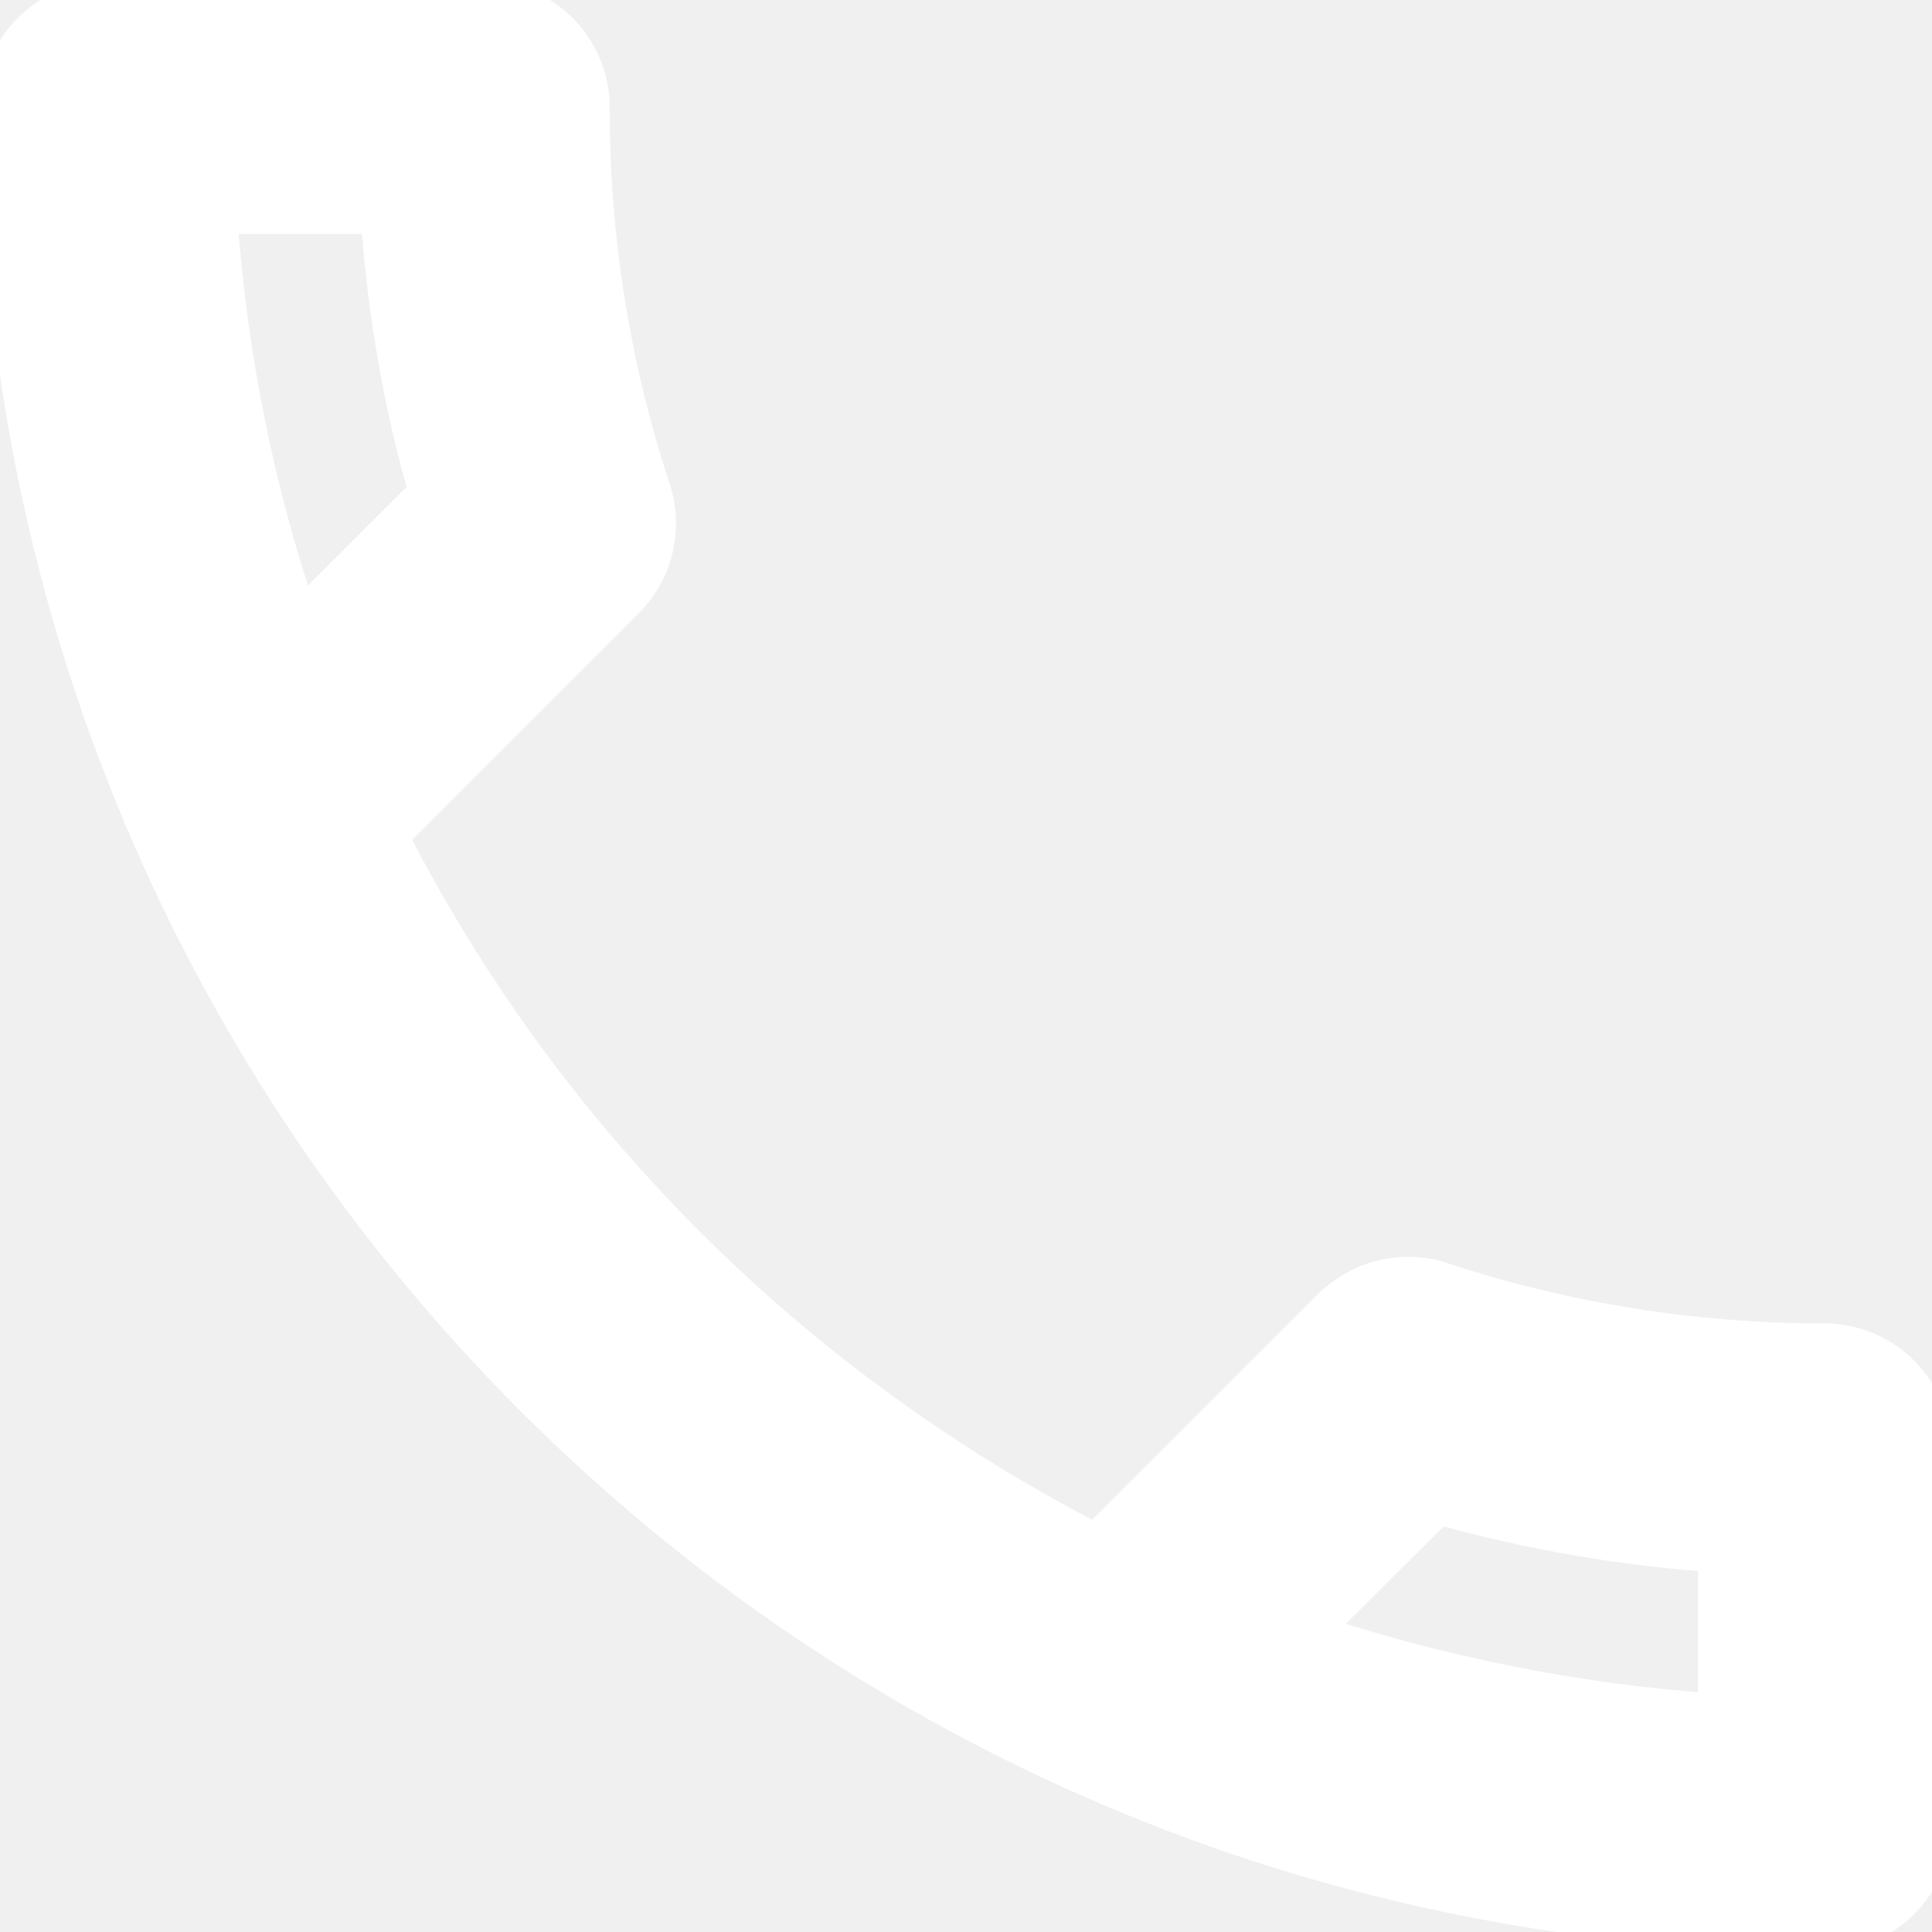
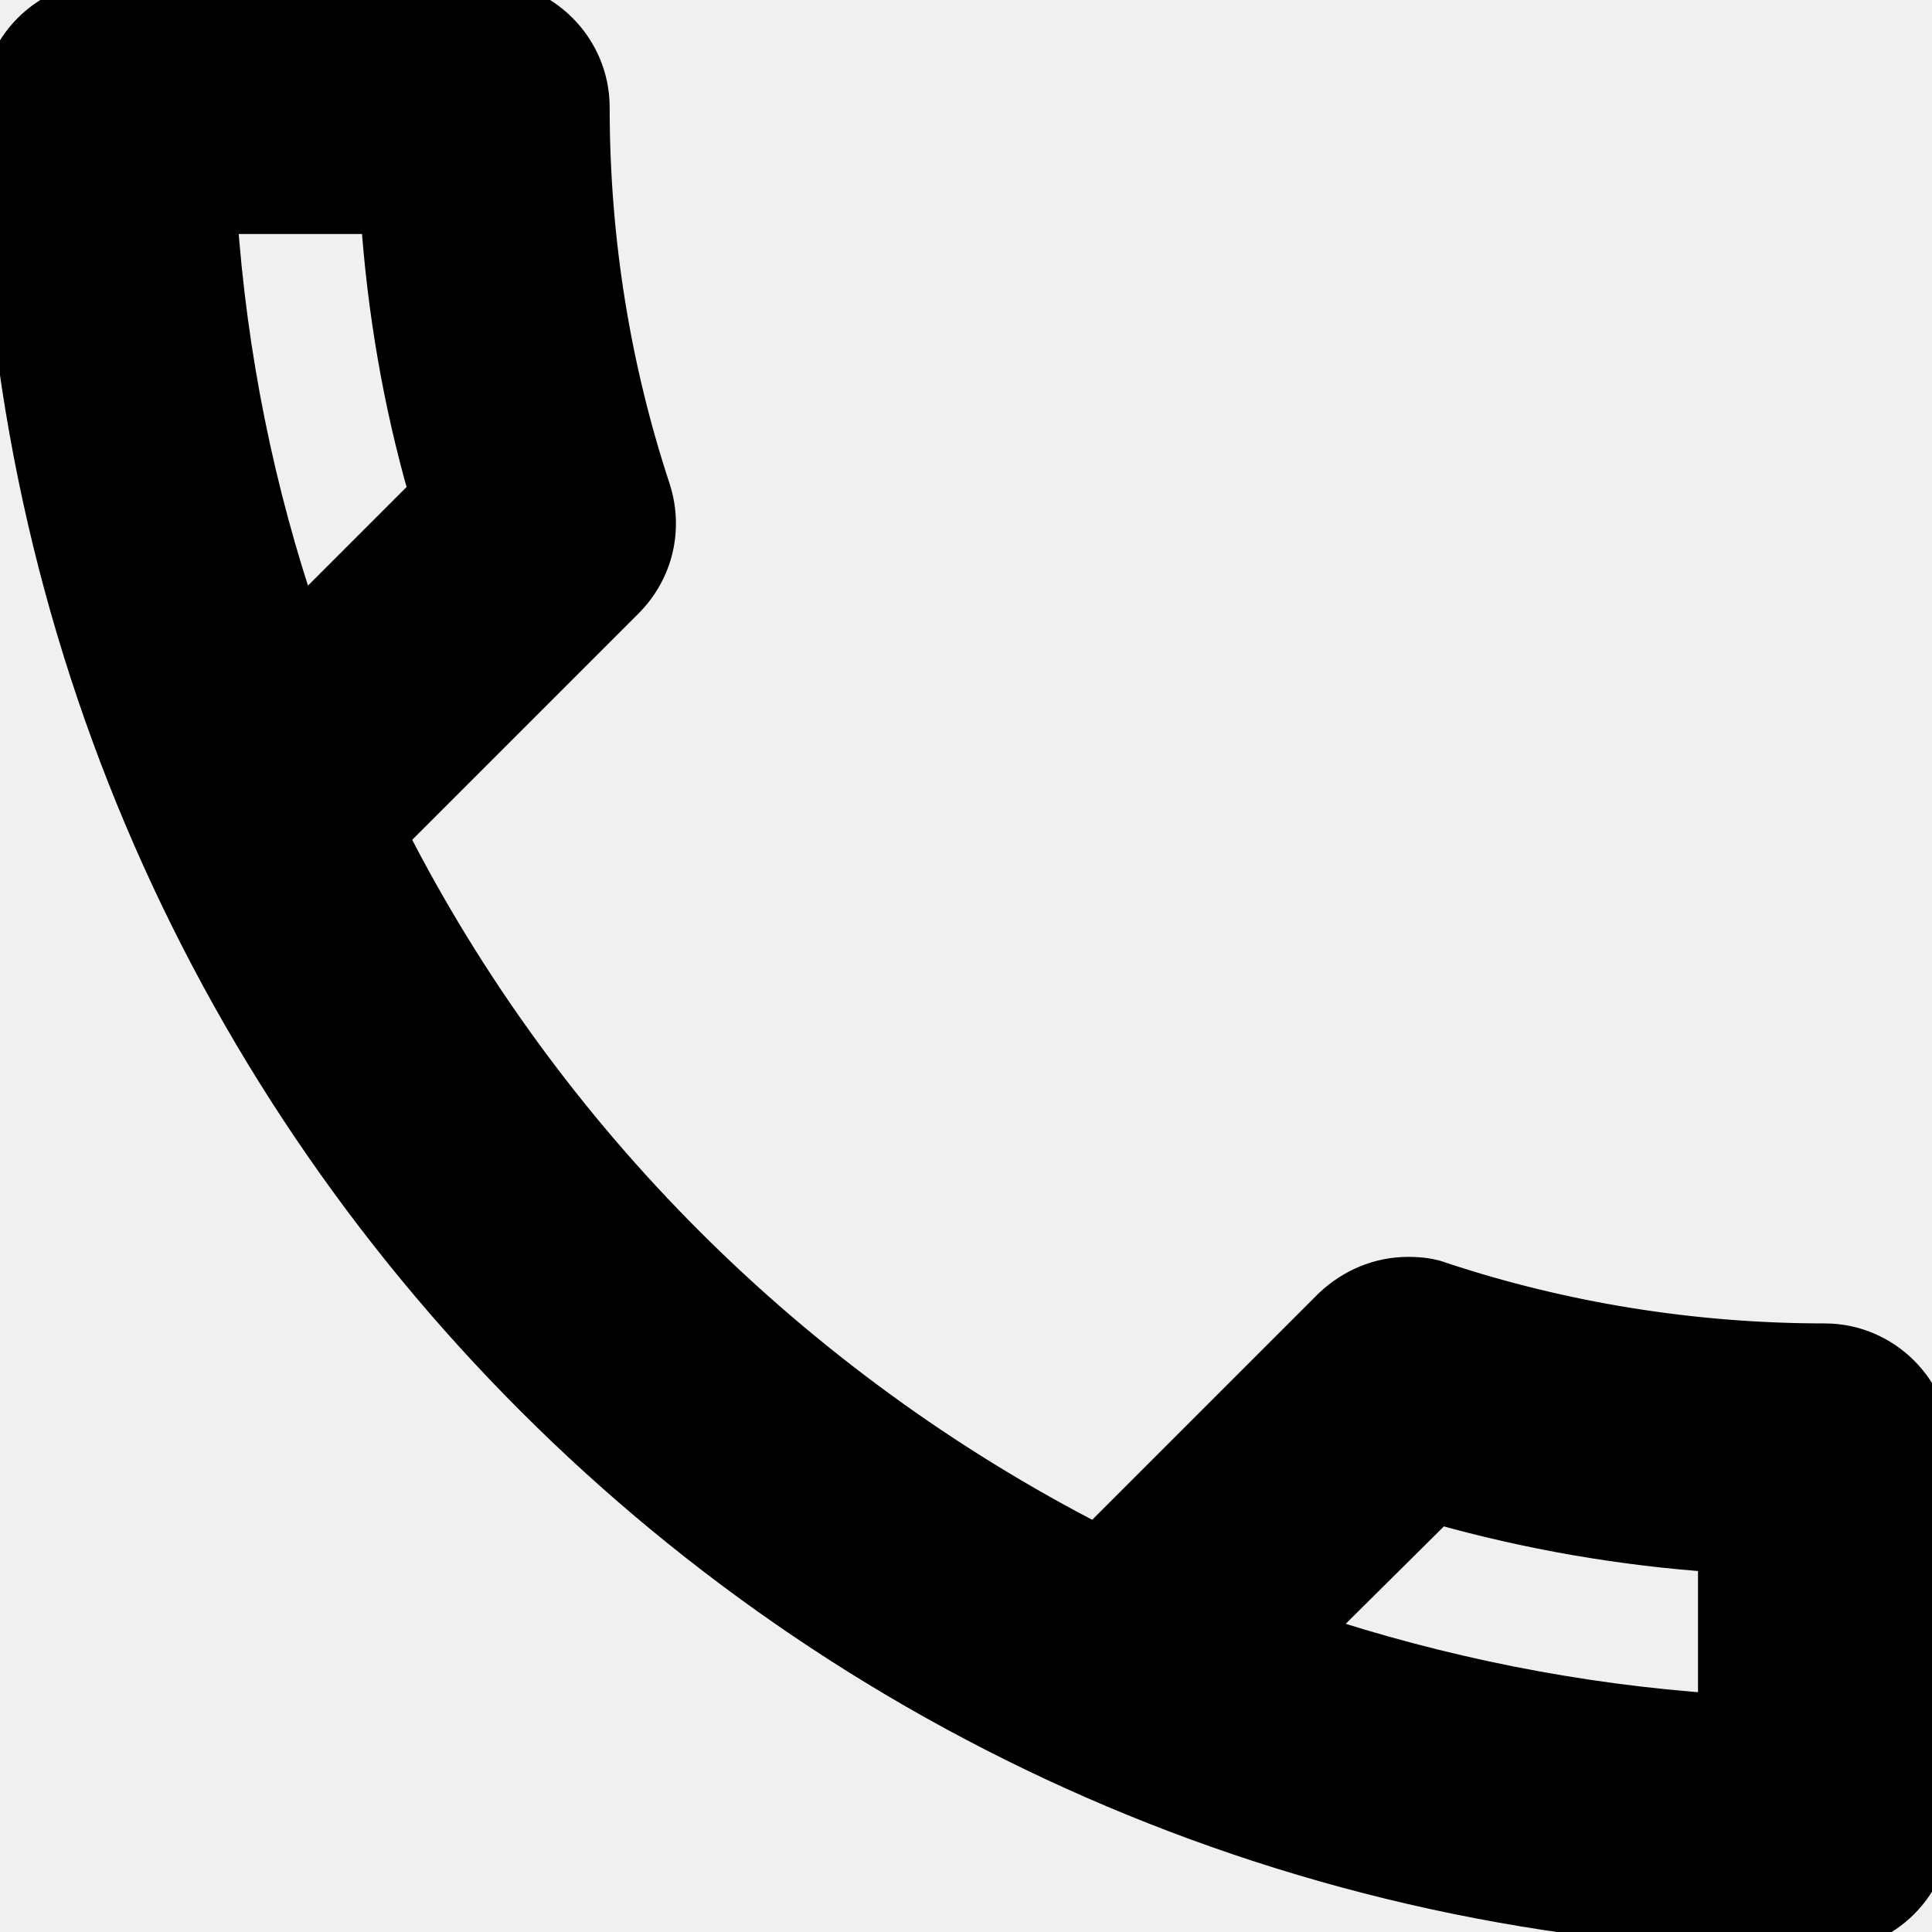
<svg xmlns="http://www.w3.org/2000/svg" width="50" height="50" viewBox="0 0 50 50" fill="none">
-   <path d="M9.833 5.556C10 8.028 10.417 10.444 11.083 12.75L7.75 16.083C6.611 12.75 5.889 9.222 5.639 5.556H9.833ZM37.222 38.944C39.583 39.611 42 40.028 44.444 40.194V44.333C40.778 44.083 37.25 43.361 33.889 42.25L37.222 38.944ZM12.5 0H2.778C1.25 0 0 1.25 0 2.778C0 28.861 21.139 50 47.222 50C48.75 50 50 48.75 50 47.222V37.528C50 36 48.75 34.75 47.222 34.75C43.778 34.75 40.417 34.194 37.306 33.167C37.028 33.056 36.722 33.028 36.444 33.028C35.722 33.028 35.028 33.306 34.472 33.833L28.361 39.944C20.5 35.917 14.056 29.5 10.056 21.639L16.167 15.528C16.944 14.75 17.167 13.667 16.861 12.694C15.833 9.583 15.278 6.25 15.278 2.778C15.278 1.25 14.028 0 12.5 0Z" fill="white" />
-   <path d="M9.833 5.556C10 8.028 10.417 10.444 11.083 12.75L7.75 16.083C6.611 12.75 5.889 9.222 5.639 5.556H9.833ZM37.222 38.944C39.583 39.611 42 40.028 44.444 40.194V44.333C40.778 44.083 37.25 43.361 33.889 42.25L37.222 38.944ZM12.5 0H2.778C1.25 0 0 1.25 0 2.778C0 28.861 21.139 50 47.222 50C48.75 50 50 48.75 50 47.222V37.528C50 36 48.75 34.75 47.222 34.75C43.778 34.75 40.417 34.194 37.306 33.167C37.028 33.056 36.722 33.028 36.444 33.028C35.722 33.028 35.028 33.306 34.472 33.833L28.361 39.944C20.5 35.917 14.056 29.5 10.056 21.639L16.167 15.528C16.944 14.75 17.167 13.667 16.861 12.694C15.833 9.583 15.278 6.25 15.278 2.778C15.278 1.25 14.028 0 12.5 0Z" stroke="white" />
+   <path d="M9.833 5.556C10 8.028 10.417 10.444 11.083 12.75L7.75 16.083C6.611 12.75 5.889 9.222 5.639 5.556H9.833ZM37.222 38.944C39.583 39.611 42 40.028 44.444 40.194V44.333C40.778 44.083 37.25 43.361 33.889 42.25L37.222 38.944ZM12.5 0H2.778C1.25 0 0 1.25 0 2.778C0 28.861 21.139 50 47.222 50C48.75 50 50 48.75 50 47.222V37.528C50 36 48.75 34.75 47.222 34.75C43.778 34.75 40.417 34.194 37.306 33.167C37.028 33.056 36.722 33.028 36.444 33.028C35.722 33.028 35.028 33.306 34.472 33.833L28.361 39.944C20.5 35.917 14.056 29.5 10.056 21.639L16.167 15.528C16.944 14.75 17.167 13.667 16.861 12.694C15.833 9.583 15.278 6.25 15.278 2.778C15.278 1.25 14.028 0 12.5 0Z" fill="black" />
+   <path d="M9.833 5.556C10 8.028 10.417 10.444 11.083 12.75L7.75 16.083C6.611 12.75 5.889 9.222 5.639 5.556H9.833ZM37.222 38.944C39.583 39.611 42 40.028 44.444 40.194V44.333C40.778 44.083 37.25 43.361 33.889 42.25L37.222 38.944ZM12.5 0H2.778C1.25 0 0 1.25 0 2.778C0 28.861 21.139 50 47.222 50C48.75 50 50 48.75 50 47.222V37.528C50 36 48.75 34.75 47.222 34.75C43.778 34.75 40.417 34.194 37.306 33.167C37.028 33.056 36.722 33.028 36.444 33.028C35.722 33.028 35.028 33.306 34.472 33.833L28.361 39.944C20.5 35.917 14.056 29.5 10.056 21.639L16.167 15.528C16.944 14.75 17.167 13.667 16.861 12.694C15.833 9.583 15.278 6.25 15.278 2.778C15.278 1.25 14.028 0 12.5 0Z" stroke="black" />
</svg>
